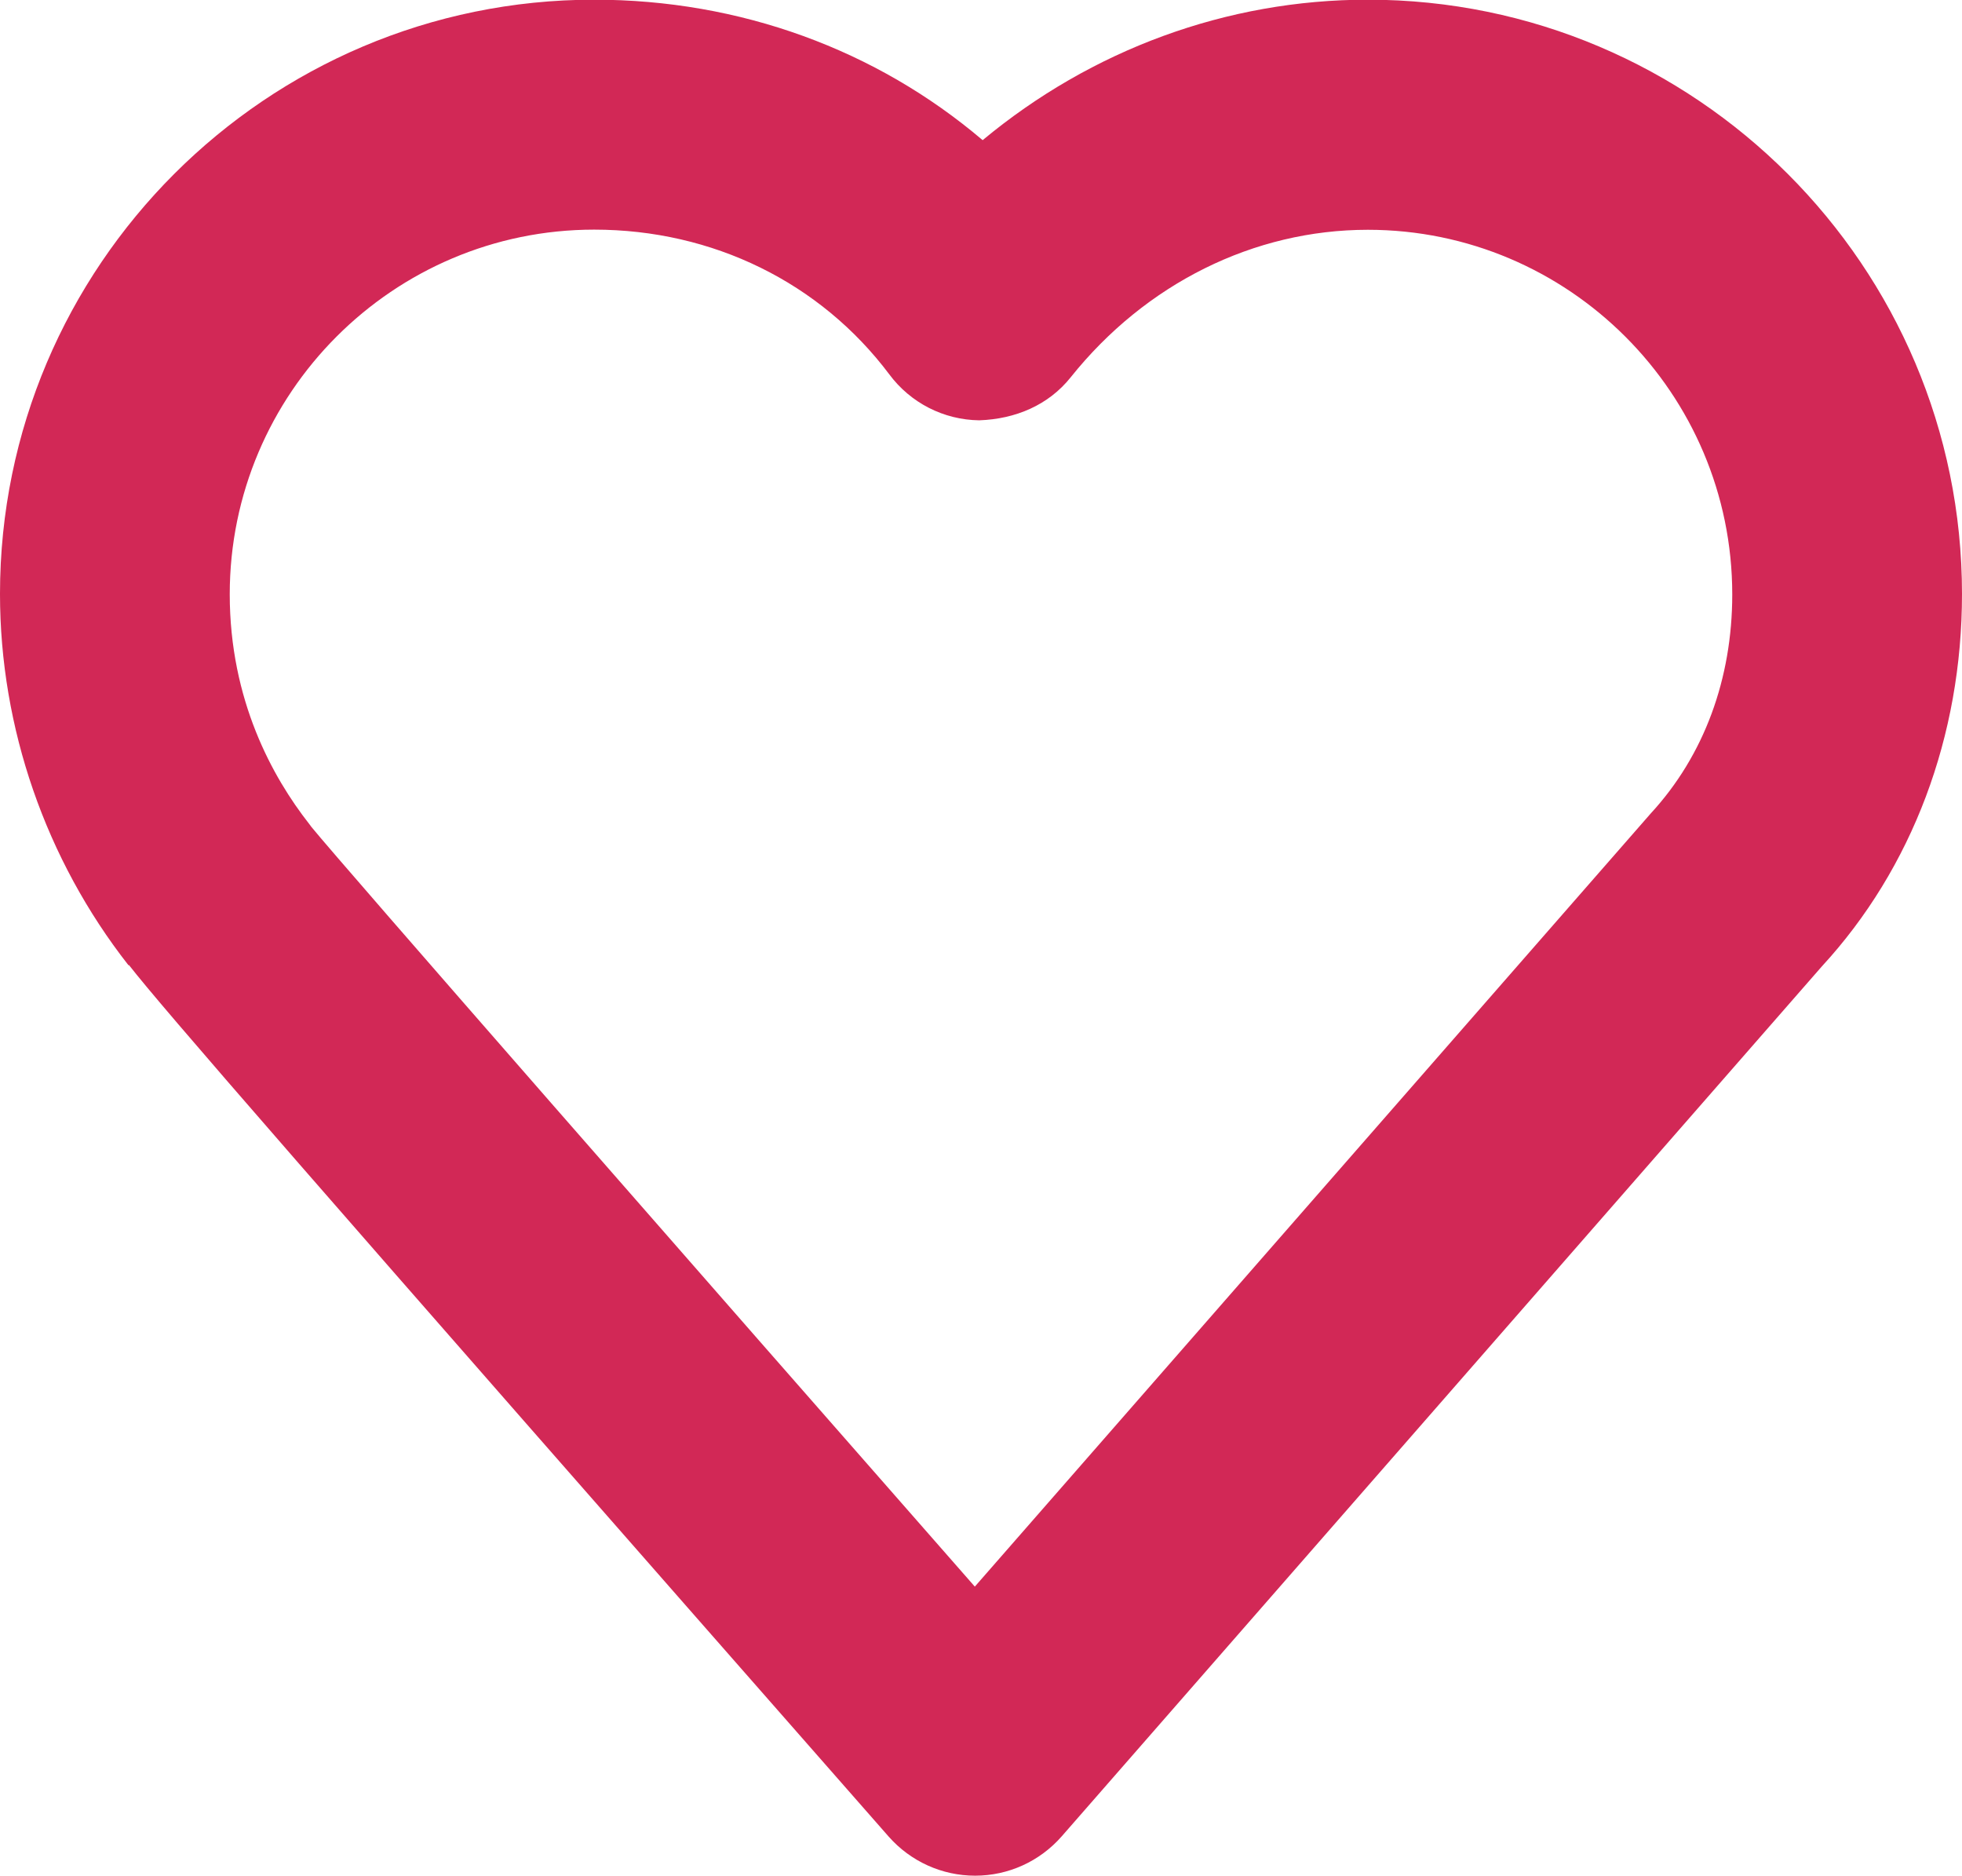
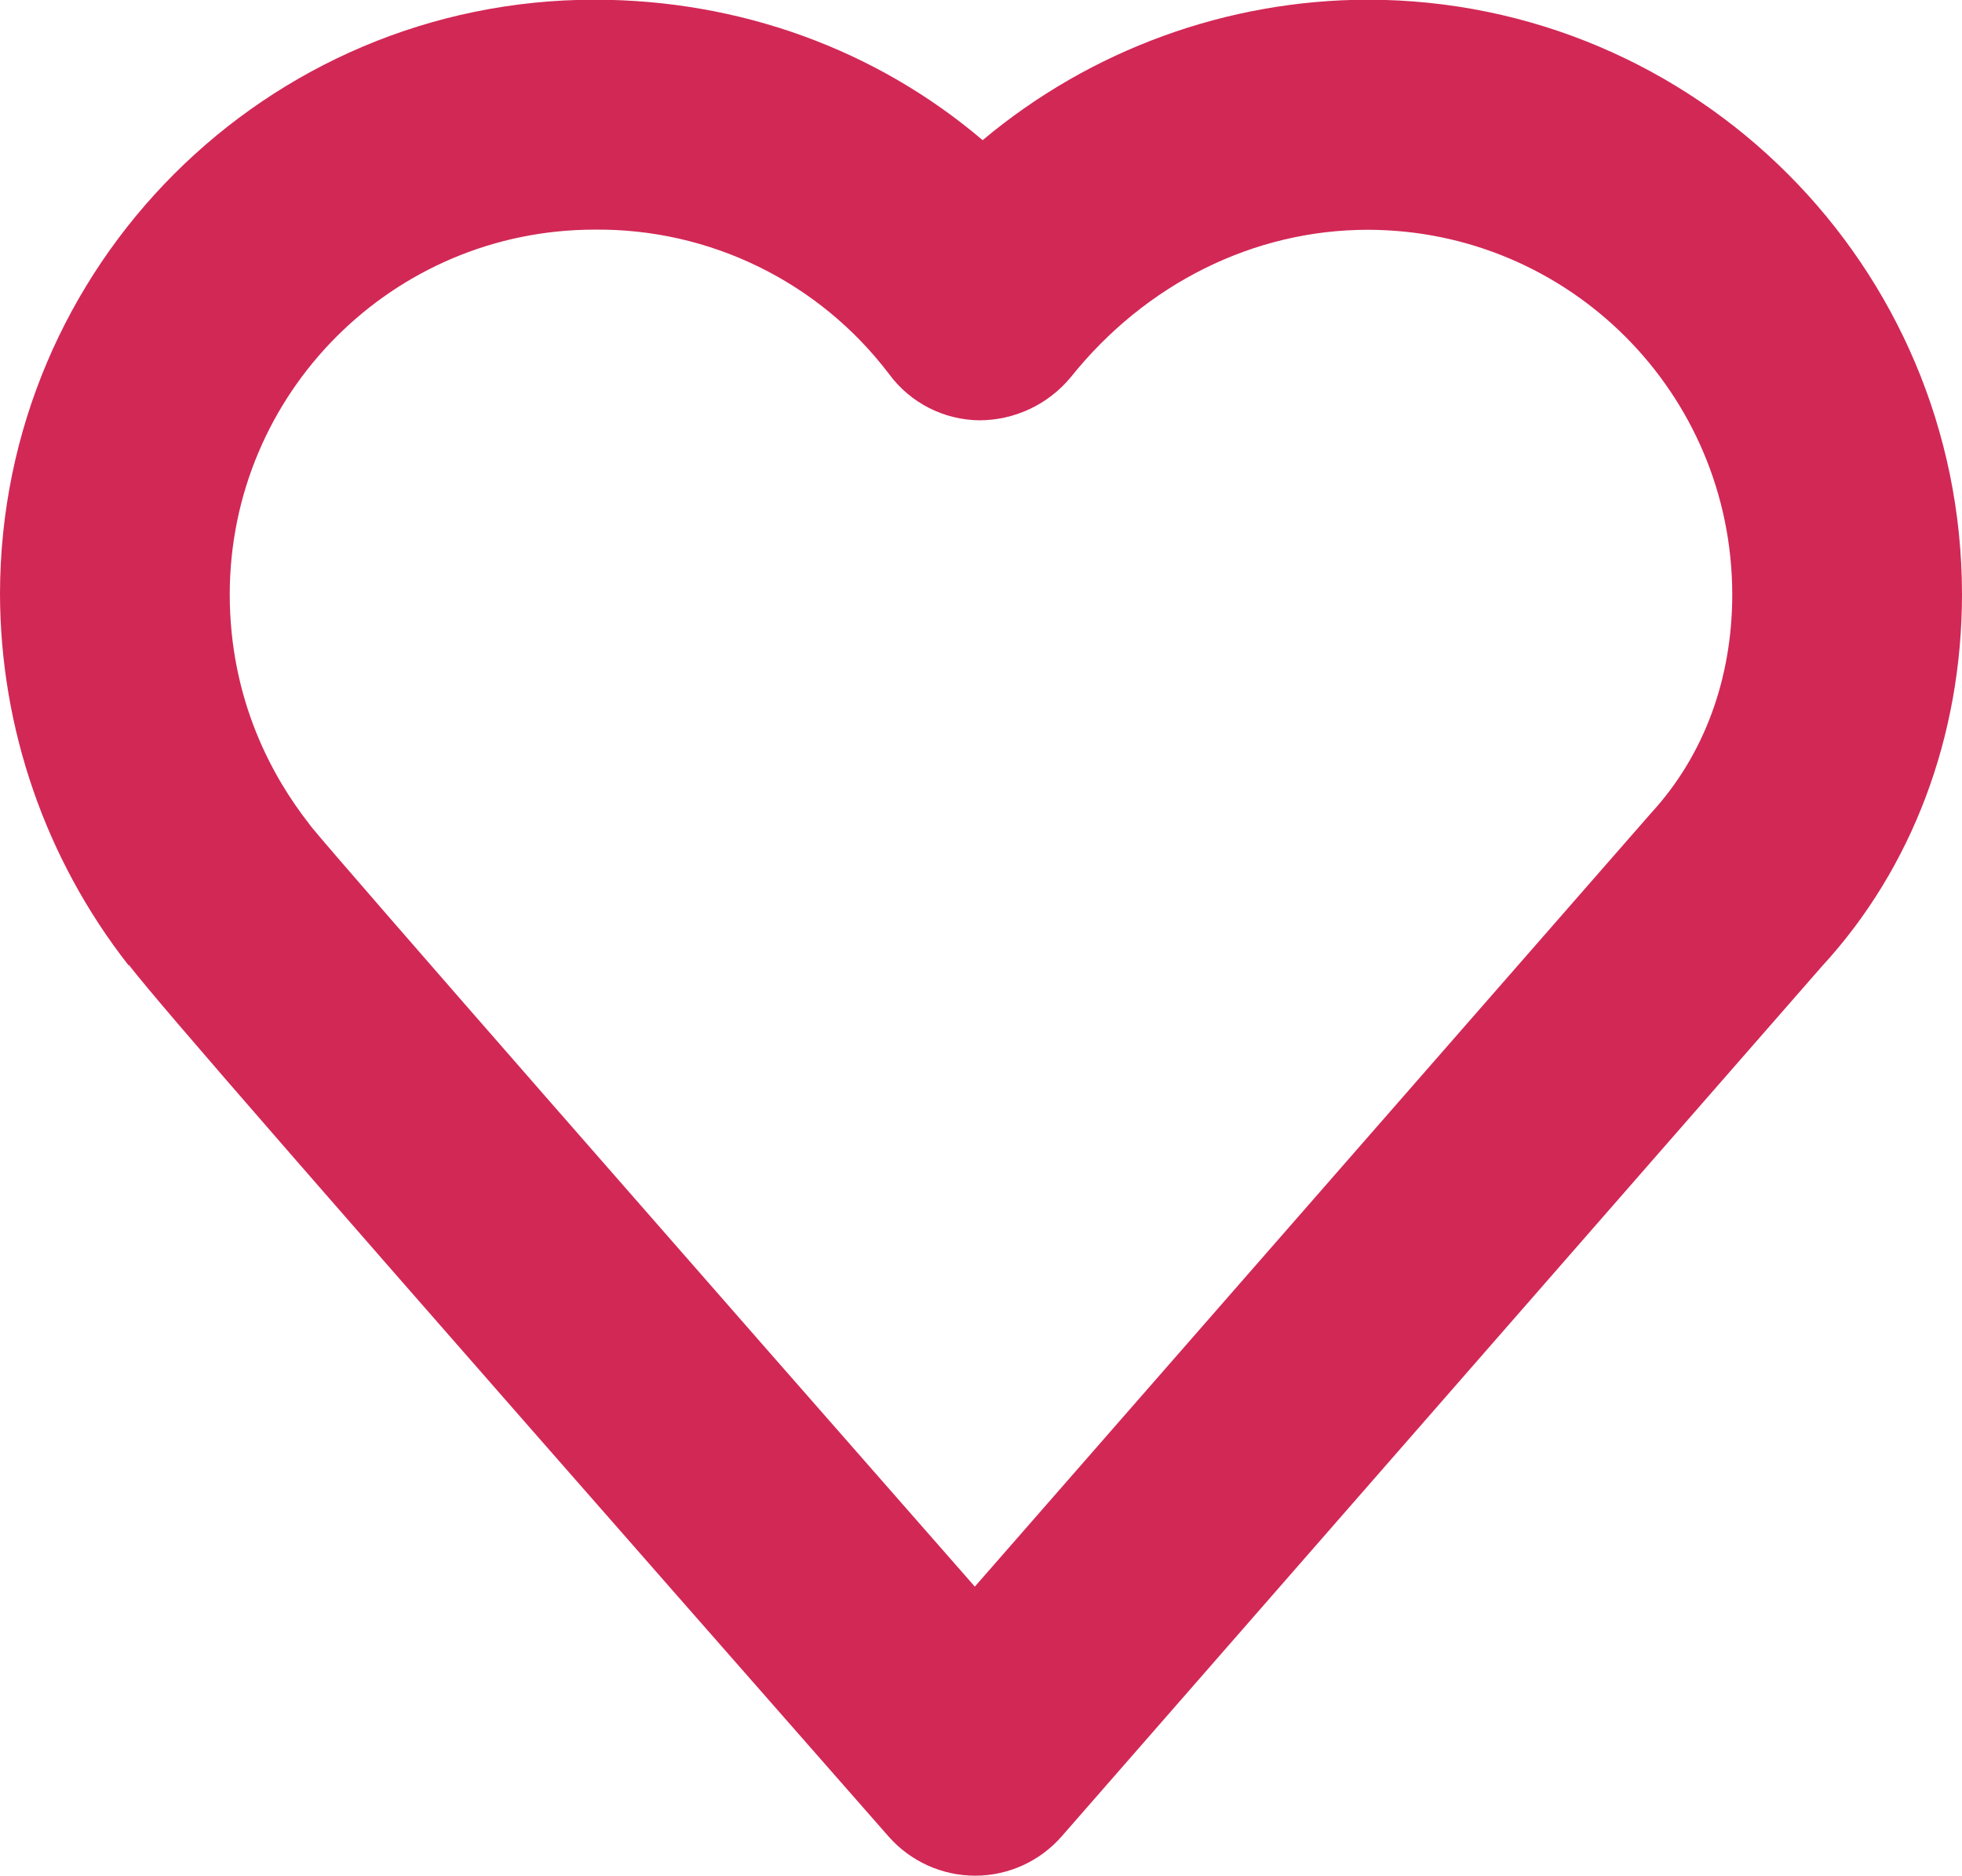
- <svg xmlns="http://www.w3.org/2000/svg" version="1.0" id="Layer_1" x="0px" y="0px" width="12.545px" height="11.99px" viewBox="521.939 473.064 12.545 11.99" enable-background="new 521.939 473.064 12.545 11.99" xml:space="preserve" fill="#D22856">
-   <g>
-     <path d="M528.174,485.055c-0.212,0-0.412-0.091-0.552-0.249c-3.798-4.324-4.644-5.298-4.858-5.572l-0.004,0.0 c-0.529-0.675-0.821-1.518-0.821-2.373c0-2.095,1.704-3.799,3.799-3.799c0.934,0,1.804,0.32,2.484,0.898 c0.696-0.578,1.56-0.898,2.463-0.898c2.095,0,3.799,1.704,3.799,3.799c0,0.909-0.318,1.754-0.896,2.381l-4.86,5.561 C528.587,484.964,528.386,485.055,528.174,485.055L528.174,485.055z M523.929,478.349c0.208,0.255,2.471,2.839,4.243,4.858 l4.323-4.944c0.34-0.369,0.52-0.86,0.52-1.399c0-1.285-1.045-2.331-2.33-2.331c-0.729,0-1.421,0.344-1.9,0.943 c-0.142,0.178-0.353,0.267-0.585,0.275c-0.227-0.003-0.439-0.111-0.575-0.294c-0.441-0.587-1.129-0.925-1.887-0.925 c-1.285,0-2.33,1.046-2.33,2.331c0,0.678,0.275,1.171,0.507,1.467C523.919,478.336,523.925,478.342,523.929,478.349z" />
-   </g>
+ <svg xmlns="http://www.w3.org/2000/svg" version="1.0" width="12.545" height="11.99" viewBox="521.939 473.064 12.545 11.99" fill="#D22856">
+   <path d="M528.174 485.055a.737.737 0 01-.552-.249c-3.798-4.324-4.644-5.298-4.858-5.572h-.004a3.866 3.866 0 01-.821-2.373 3.803 3.803 0 013.799-3.799c.934 0 1.804.32 2.484.898a3.847 3.847 0 012.463-.898 3.803 3.803 0 013.799 3.799c0 .909-.318 1.754-.896 2.381l-4.86 5.561a.735.735 0 01-.554.252zm-4.245-6.706c.208.255 2.471 2.839 4.243 4.858l4.323-4.944c.34-.369.52-.86.52-1.399a2.333 2.333 0 00-2.33-2.331c-.729 0-1.421.344-1.9.943a.76.76 0 01-.585.275.727.727 0 01-.575-.294 2.333 2.333 0 00-1.887-.925 2.333 2.333 0 00-2.33 2.331c0 .678.275 1.171.507 1.467l.014.019z" />
</svg>
